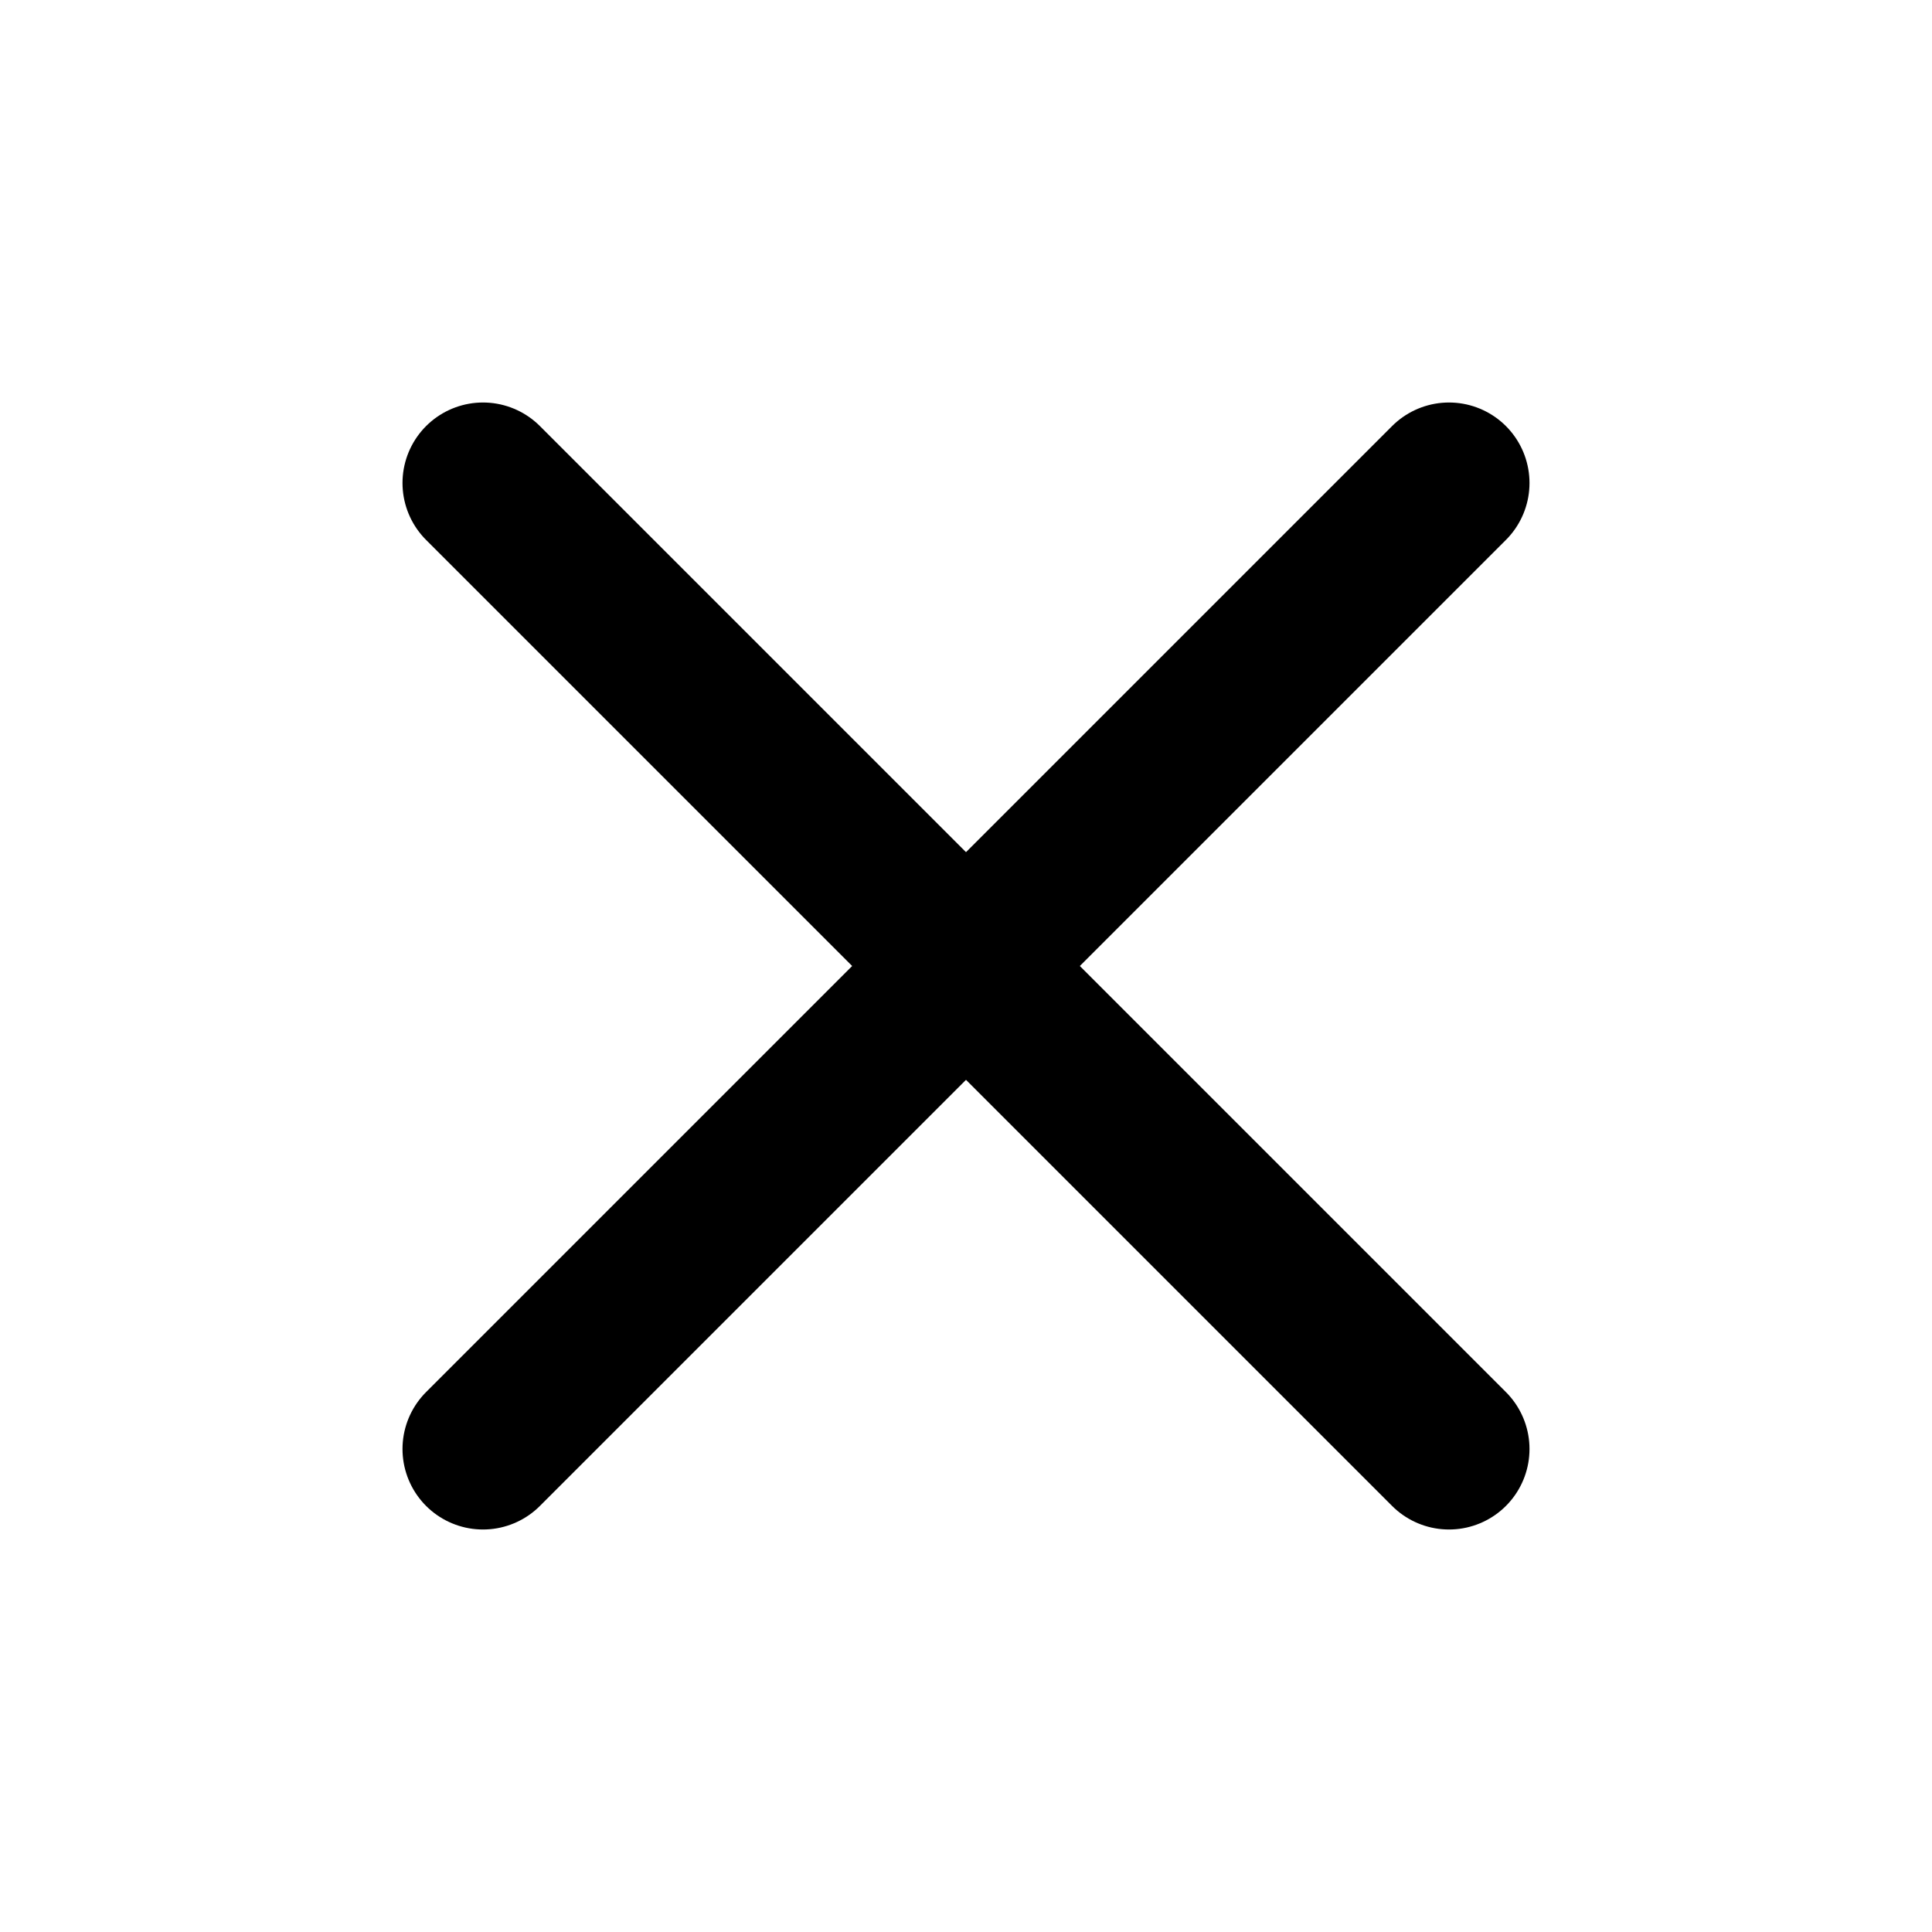
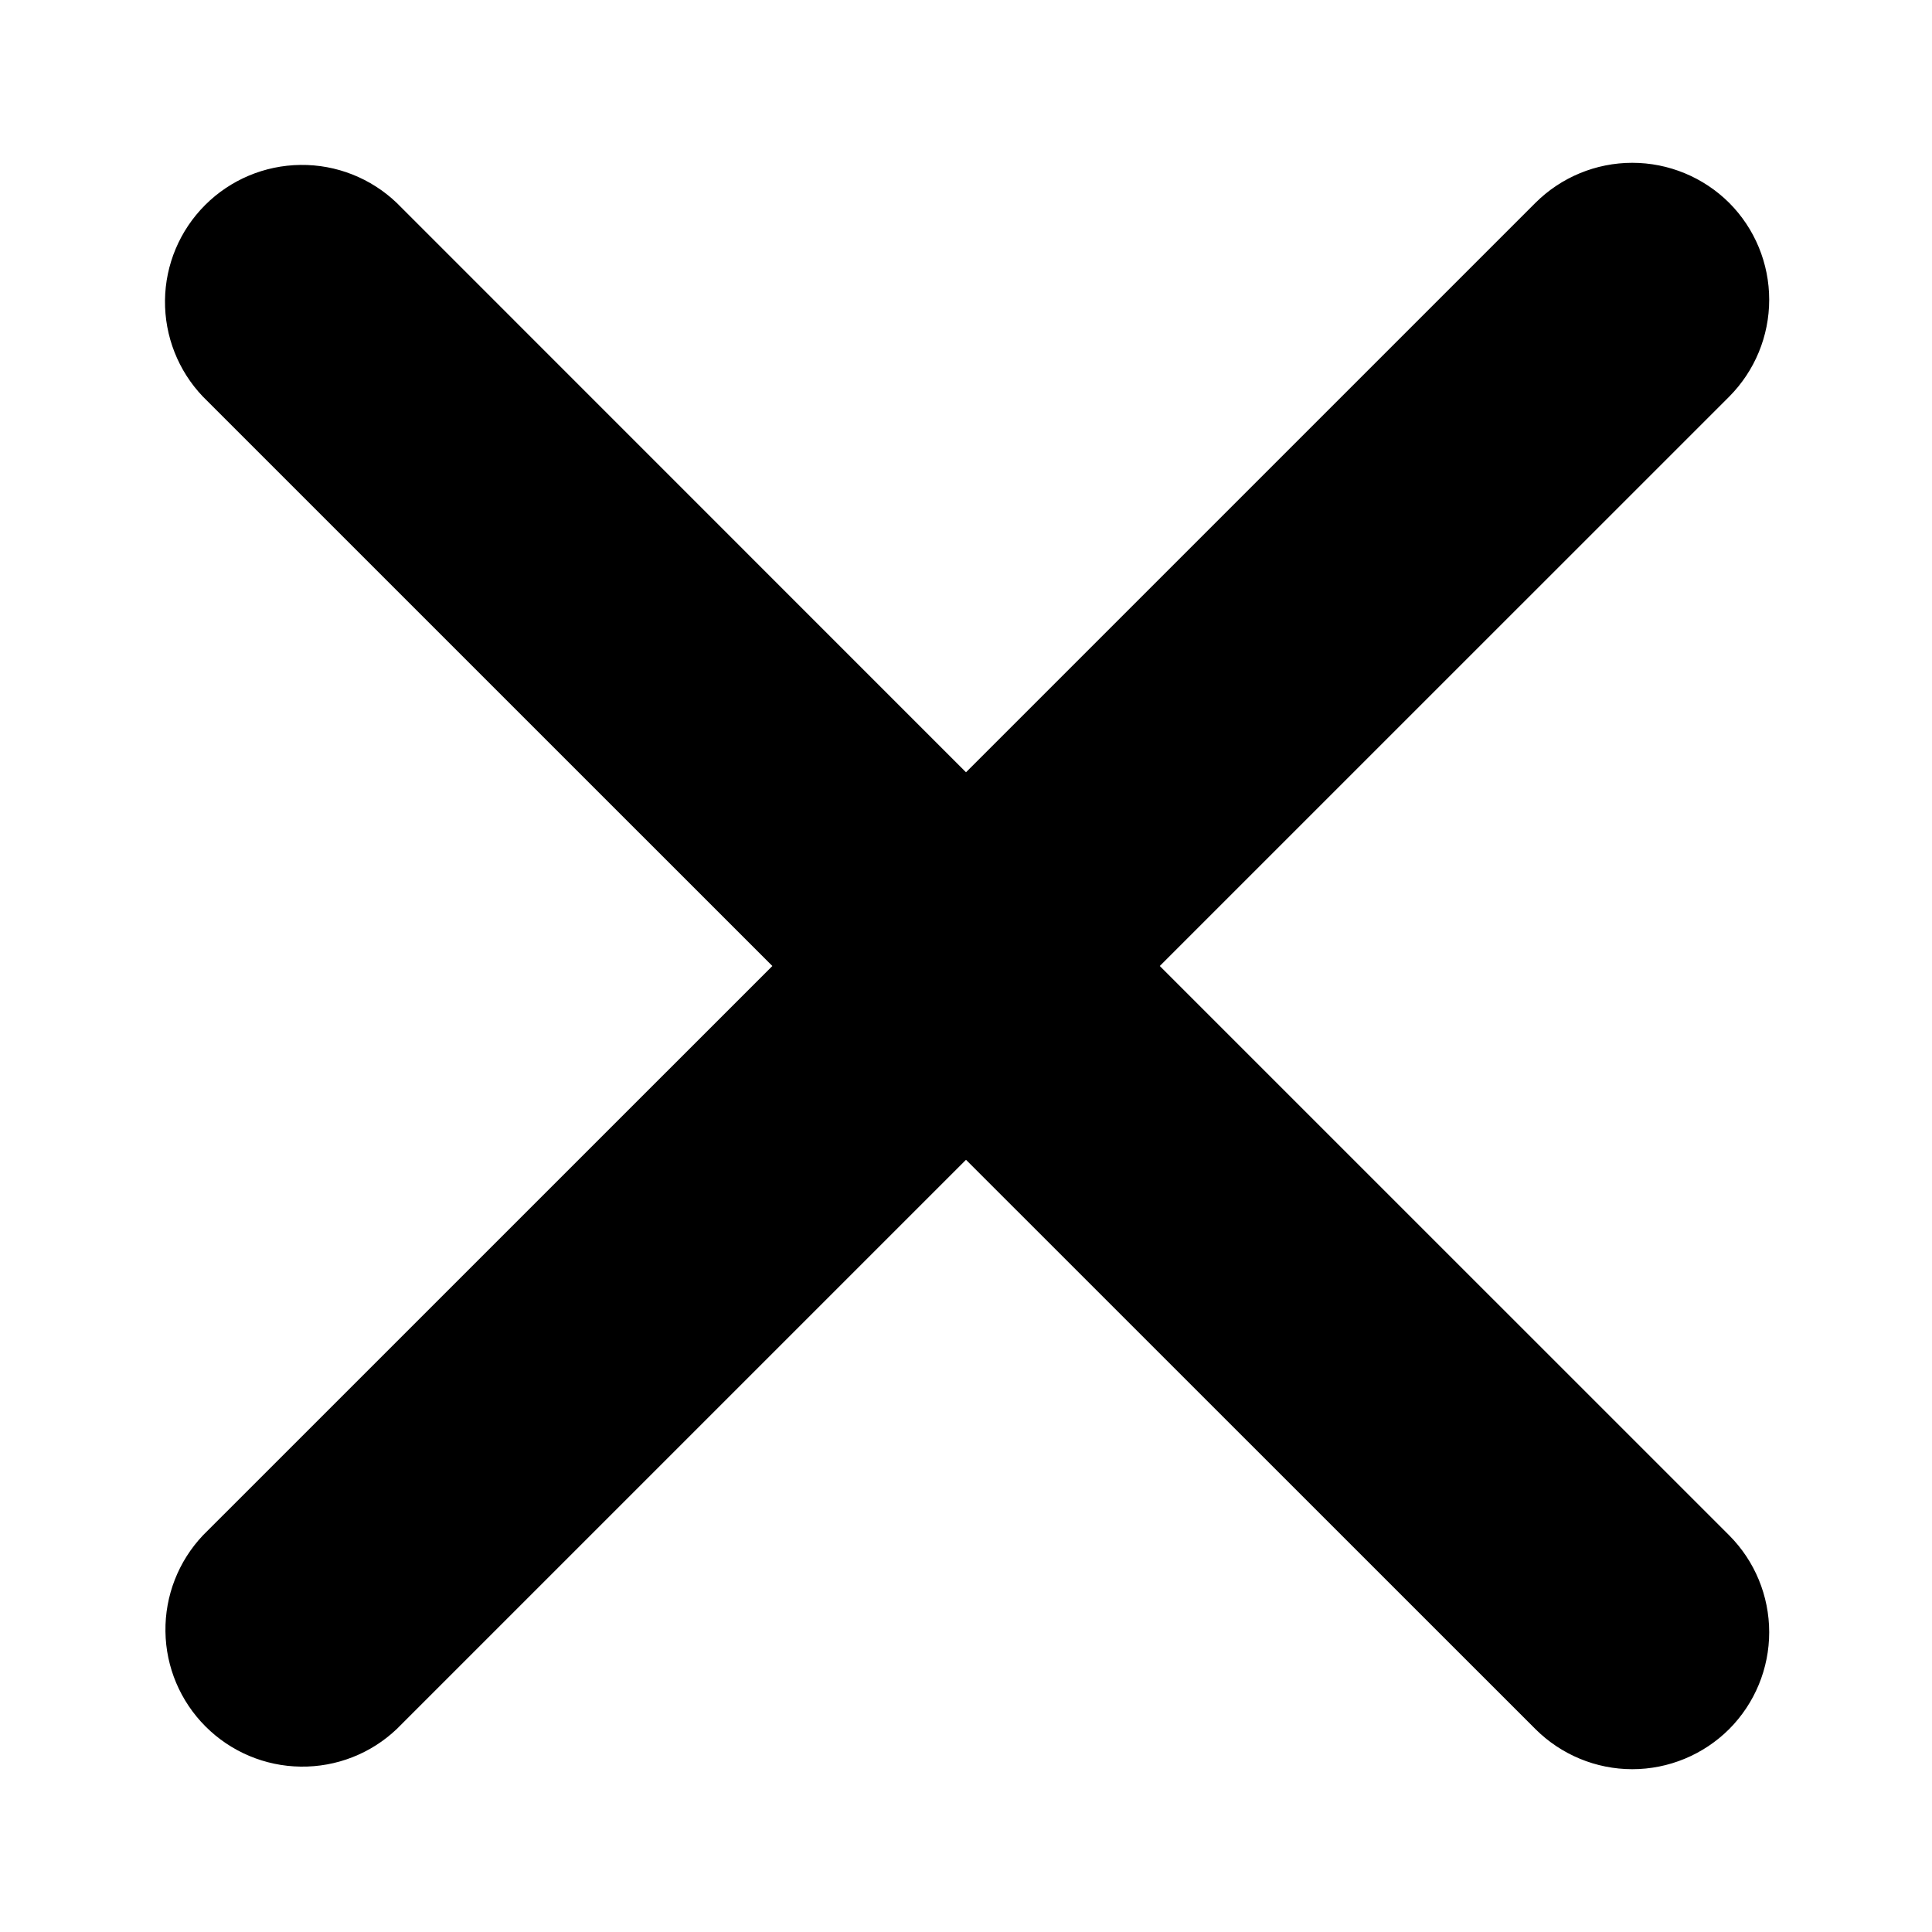
- <svg xmlns="http://www.w3.org/2000/svg" width="24" height="24" viewBox="0 0 24 24" fill="none" stroke="currentColor" stroke-width="2" stroke-linecap="round" stroke-linejoin="round">
-   <line x1="18" y1="6" x2="6" y2="18" />
-   <line x1="6" y1="6" x2="18" y2="18" />
+ <svg xmlns="http://www.w3.org/2000/svg" width="30" height="30" viewBox="0 0 30 30" fill="none">
+   <path d="M3.151 6.159C2.767 5.757 2.556 5.22 2.562 4.664C2.568 4.108 2.792 3.577 3.185 3.184C3.578 2.791 4.11 2.567 4.666 2.561C5.222 2.554 5.758 2.766 6.16 3.15L15 11.992L23.842 3.15C24.241 2.752 24.782 2.528 25.346 2.528C25.91 2.528 26.451 2.752 26.851 3.15C27.249 3.549 27.472 4.09 27.472 4.654C27.472 5.218 27.249 5.759 26.851 6.159L18.009 15L26.851 23.841C27.249 24.24 27.472 24.781 27.472 25.345C27.472 25.909 27.249 26.449 26.851 26.849C26.452 27.247 25.911 27.472 25.346 27.472C24.782 27.472 24.241 27.247 23.842 26.849L15 18.009L6.16 26.849C5.758 27.231 5.222 27.44 4.668 27.432C4.114 27.425 3.584 27.201 3.192 26.809C2.8 26.417 2.576 25.888 2.569 25.334C2.561 24.779 2.77 24.244 3.151 23.841L11.993 15L3.151 6.159Z" fill="currentColor" />
</svg>
